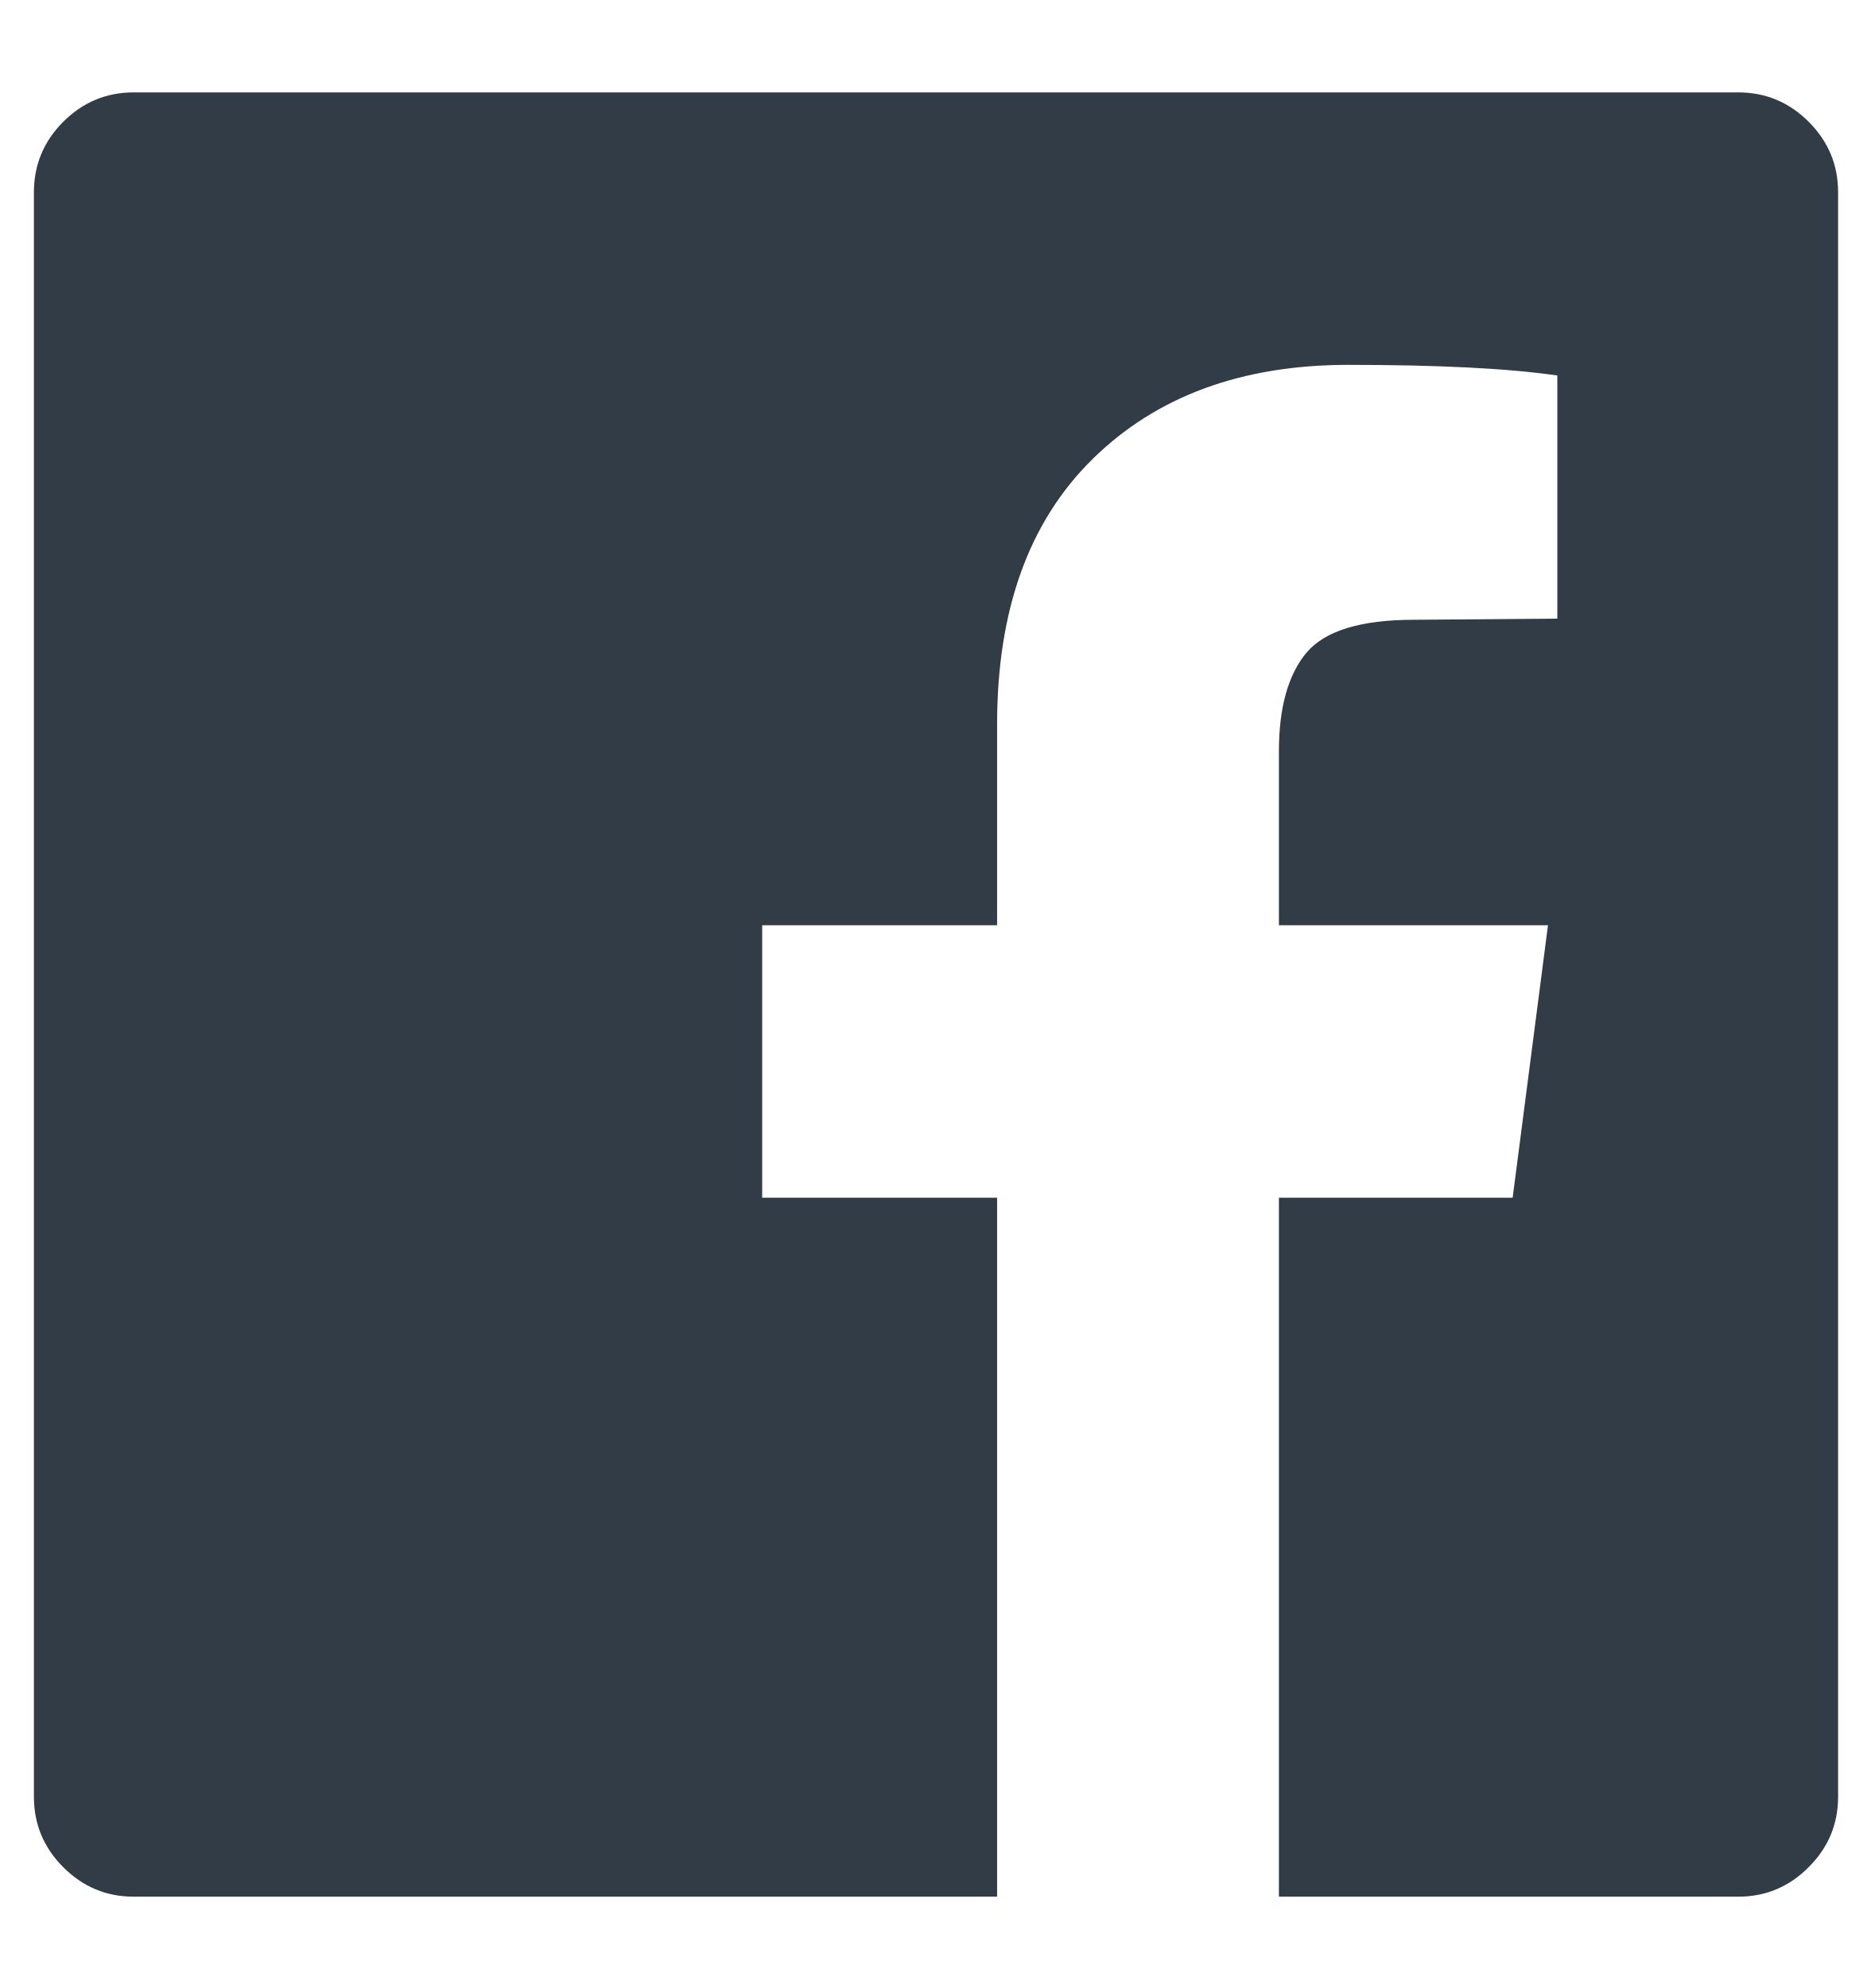
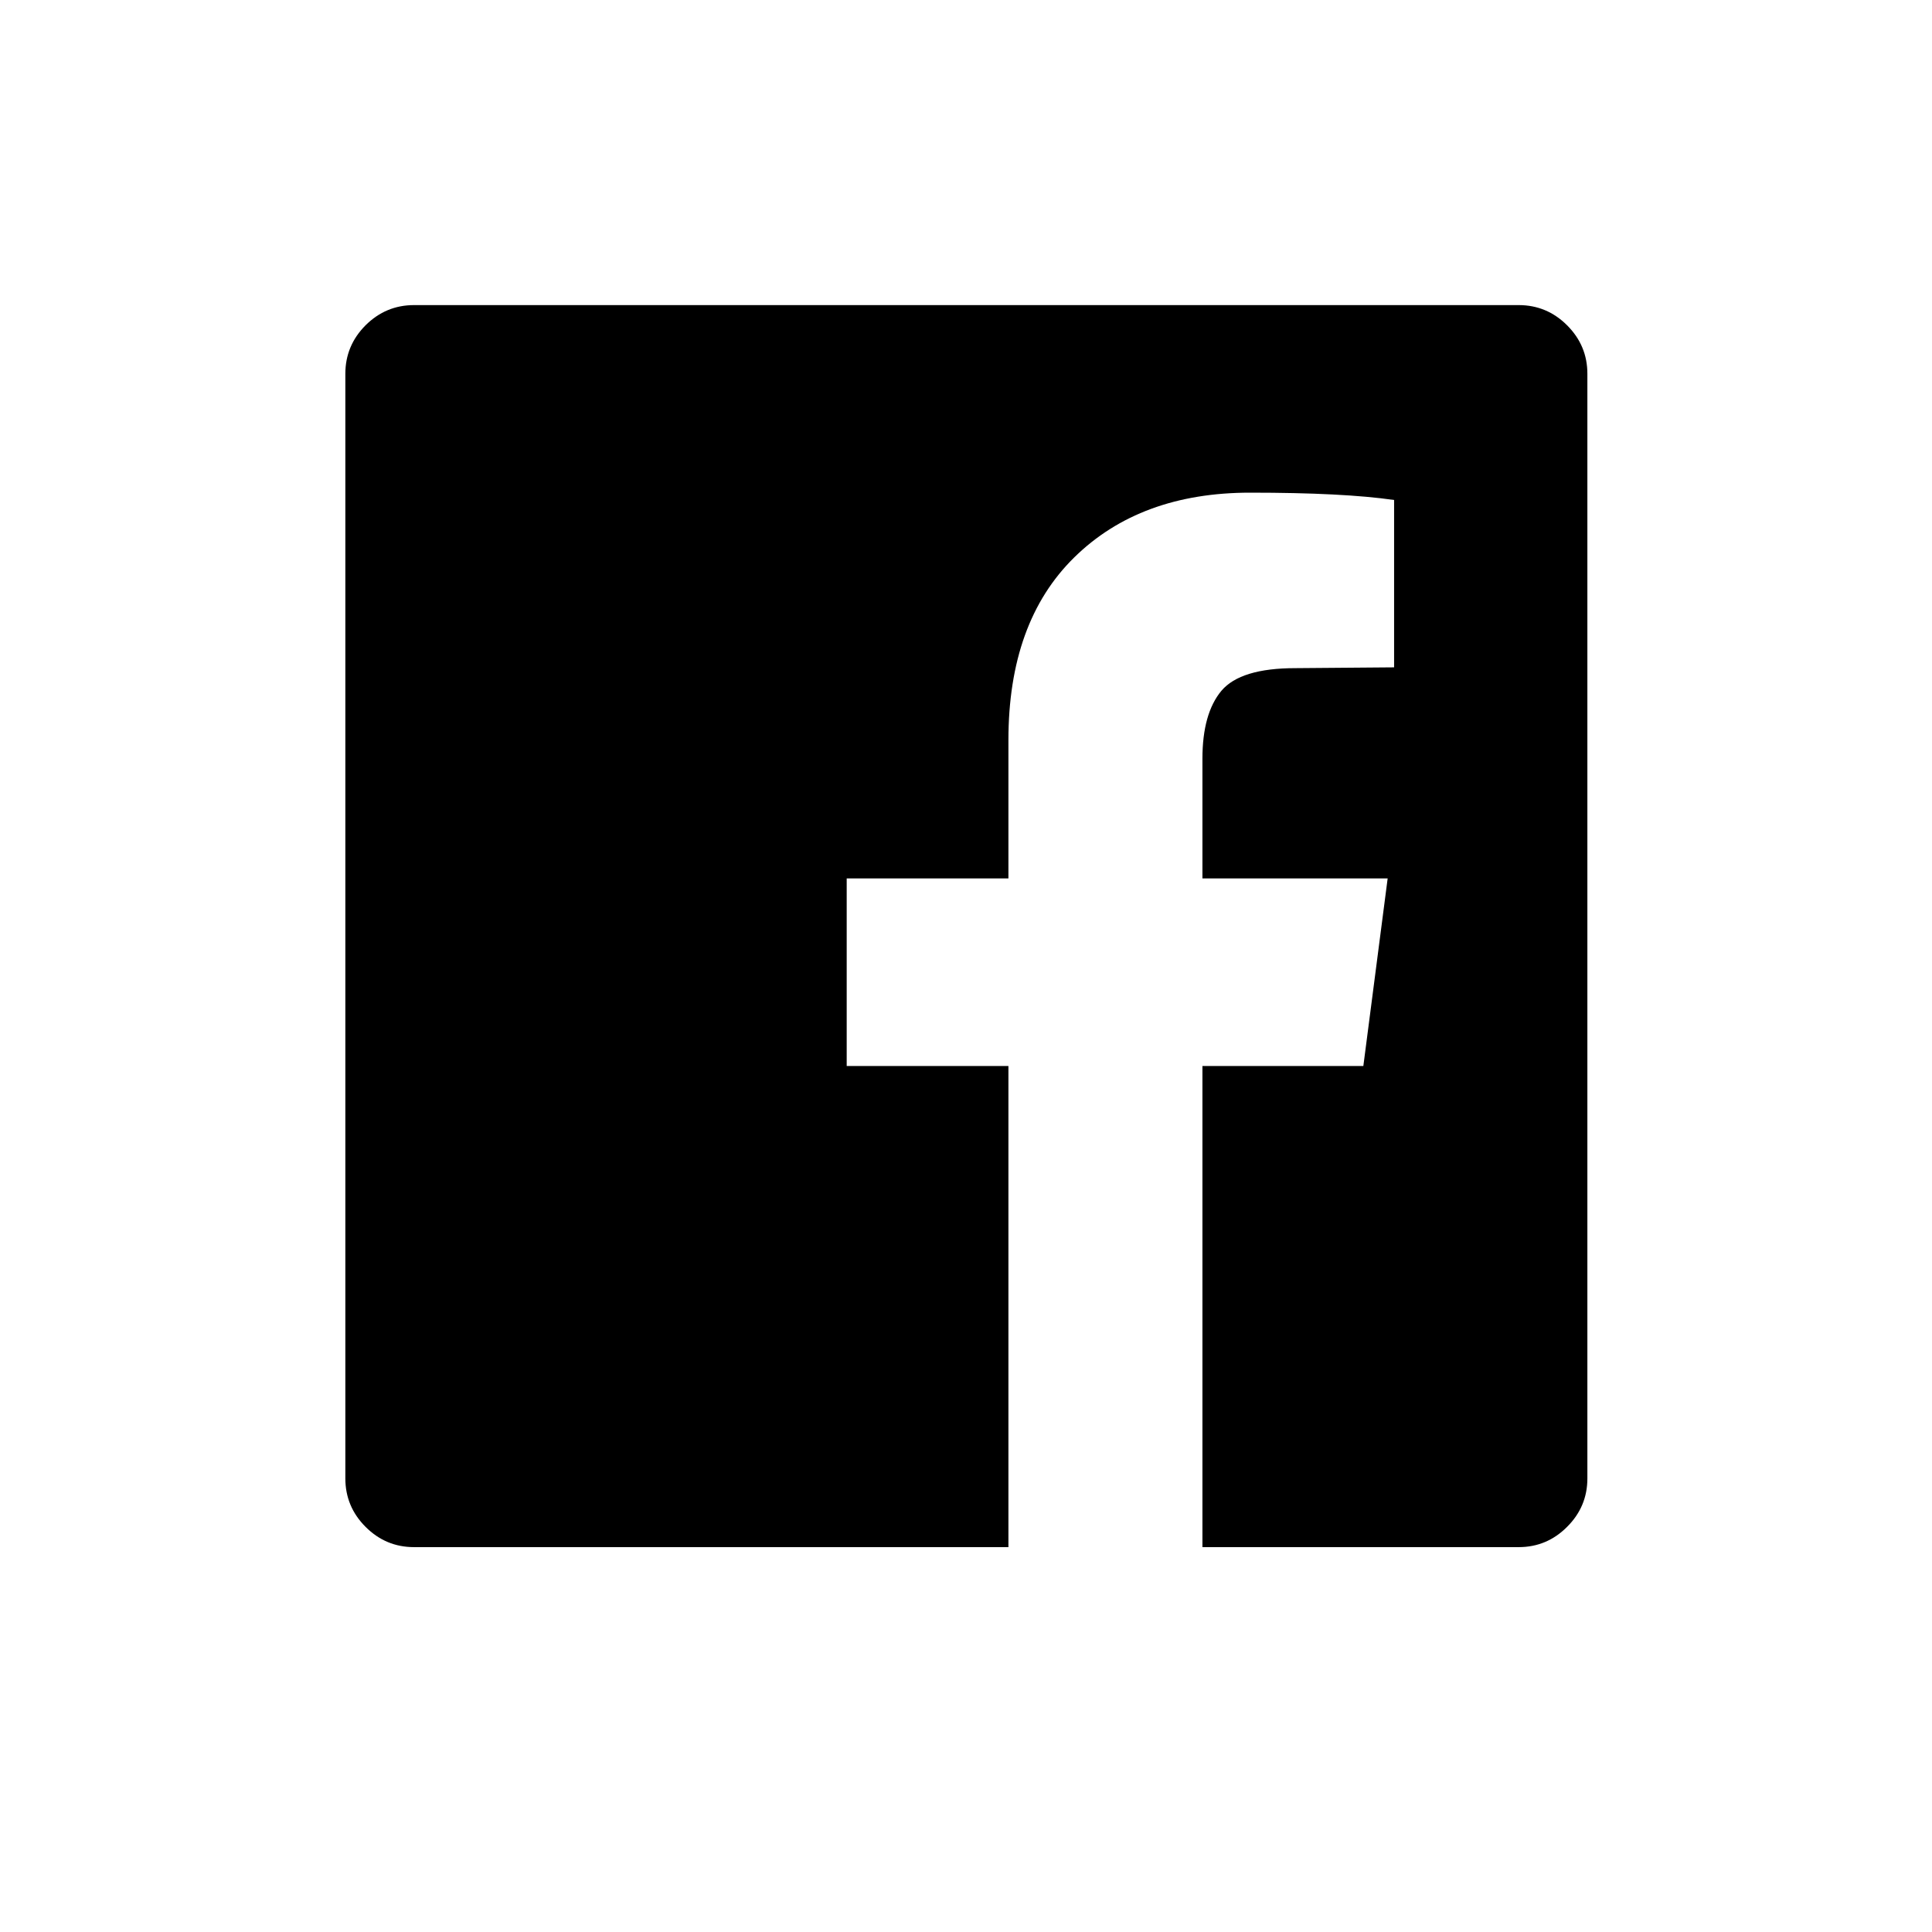
- <svg xmlns="http://www.w3.org/2000/svg" width="16px" height="17px" viewBox="0 0 16 17" version="1.1">
-   <defs />
-   <g id="Page-1" stroke="none" stroke-width="1" fill="none" fill-rule="evenodd">
-     <g id="ic_facebook" transform="translate(-4, -3)">
-       <rect id="bound" x="0" y="0" width="24" height="24" />
-       <path d="M18.865,3.79 C19.099,3.79 19.3,3.874 19.467,4.041 C19.635,4.209 19.719,4.409 19.719,4.644 L19.719,18.365 C19.719,18.599 19.635,18.8 19.467,18.967 C19.3,19.135 19.099,19.219 18.865,19.219 L14.937,19.219 L14.937,13.242 L16.936,13.242 L17.238,10.912 L14.937,10.912 L14.937,9.425 C14.937,9.05 15.016,8.769 15.173,8.581 C15.331,8.394 15.637,8.3 16.092,8.3 L17.318,8.29 L17.318,6.211 C16.896,6.15 16.3,6.12 15.53,6.12 C14.619,6.12 13.891,6.388 13.345,6.924 C12.799,7.46 12.527,8.216 12.527,9.194 L12.527,10.912 L10.518,10.912 L10.518,13.242 L12.527,13.242 L12.527,19.219 L5.144,19.219 C4.909,19.219 4.709,19.135 4.541,18.967 C4.374,18.8 4.29,18.599 4.29,18.365 L4.29,4.644 C4.29,4.409 4.374,4.209 4.541,4.041 C4.709,3.874 4.909,3.79 5.144,3.79 L18.865,3.79 Z" id="" fill="#323C46" />
-     </g>
-   </g>
+ <svg xmlns="http://www.w3.org/2000/svg" width="24" height="24" viewBox="0 0 24 24">
+   <path d="M18.865,3.79 C19.099,3.79 19.3,3.874 19.467,4.041 C19.635,4.209 19.719,4.409 19.719,4.644 L19.719,18.365 C19.719,18.599 19.635,18.8 19.467,18.967 C19.3,19.135 19.099,19.219 18.865,19.219 L14.937,19.219 L14.937,13.242 L16.936,13.242 L17.238,10.912 L14.937,10.912 L14.937,9.425 C14.937,9.05 15.016,8.769 15.173,8.581 C15.331,8.394 15.637,8.3 16.092,8.3 L17.318,8.29 L17.318,6.211 C16.896,6.15 16.3,6.12 15.53,6.12 C14.619,6.12 13.891,6.388 13.345,6.924 C12.799,7.46 12.527,8.216 12.527,9.194 L12.527,10.912 L10.518,10.912 L10.518,13.242 L12.527,13.242 L12.527,19.219 L5.144,19.219 C4.909,19.219 4.709,19.135 4.541,18.967 C4.374,18.8 4.29,18.599 4.29,18.365 L4.29,4.644 C4.29,4.409 4.374,4.209 4.541,4.041 C4.709,3.874 4.909,3.79 5.144,3.79 L18.865,3.79 Z" />
</svg>
